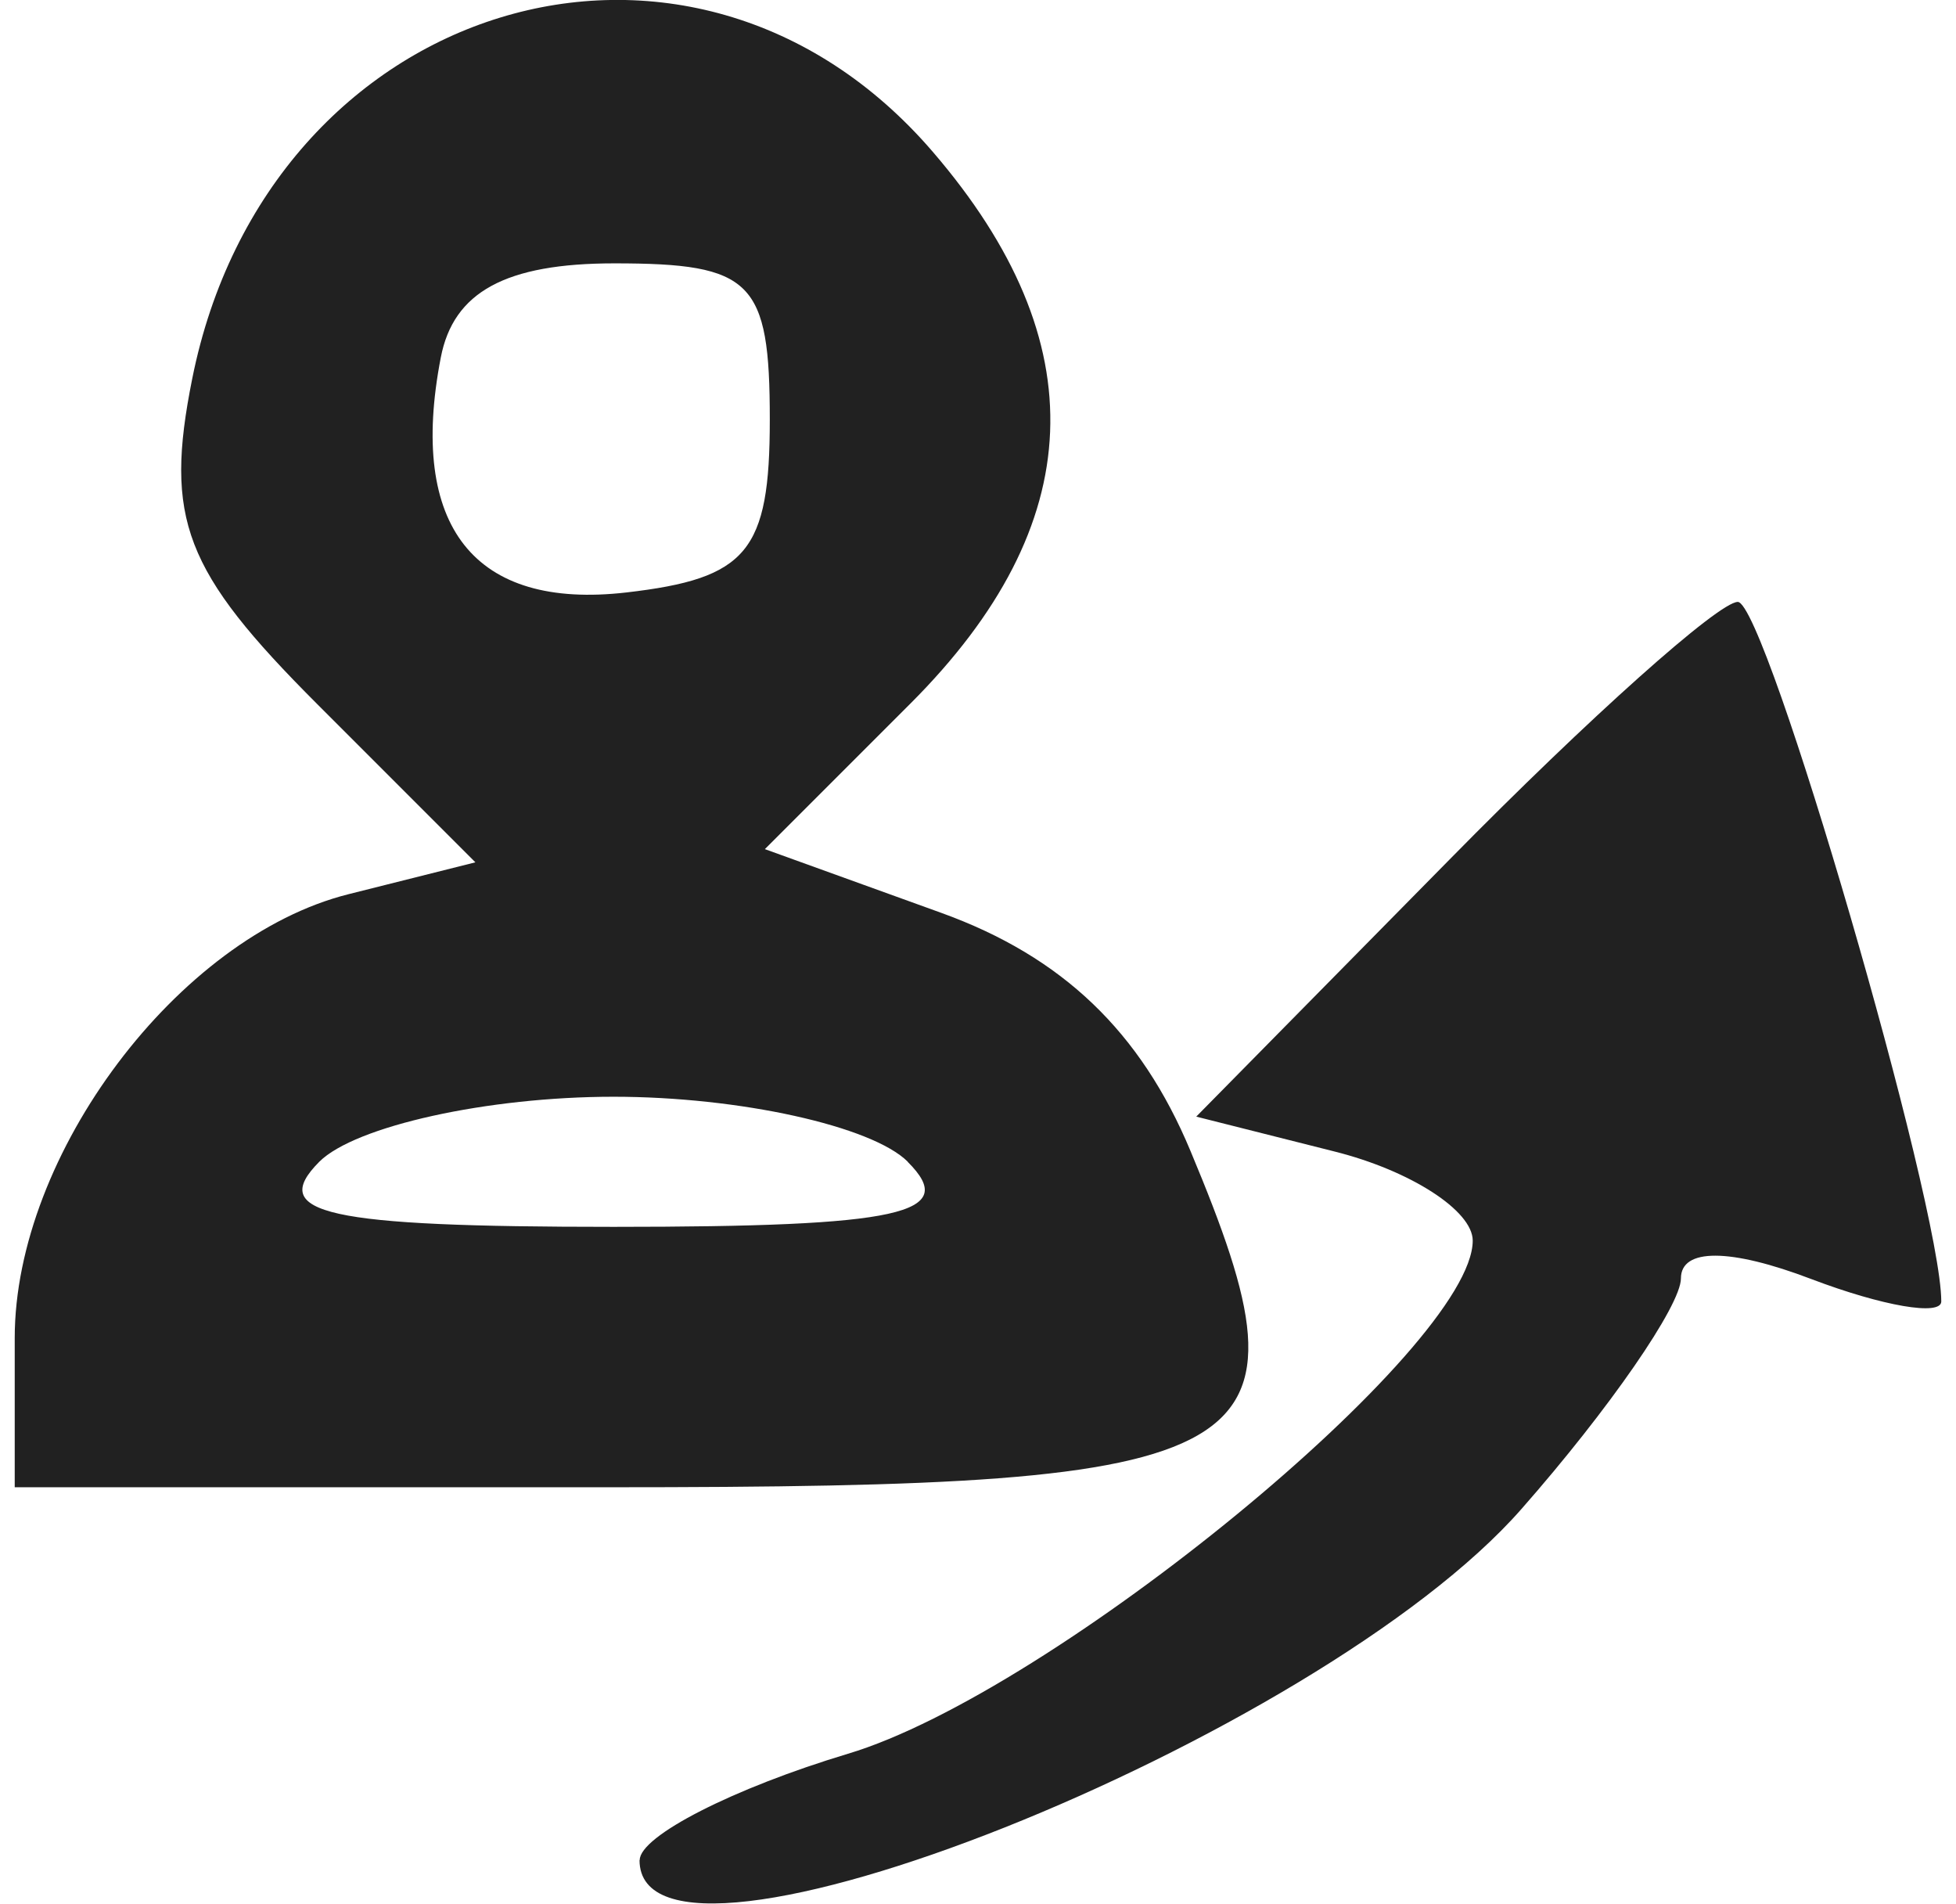
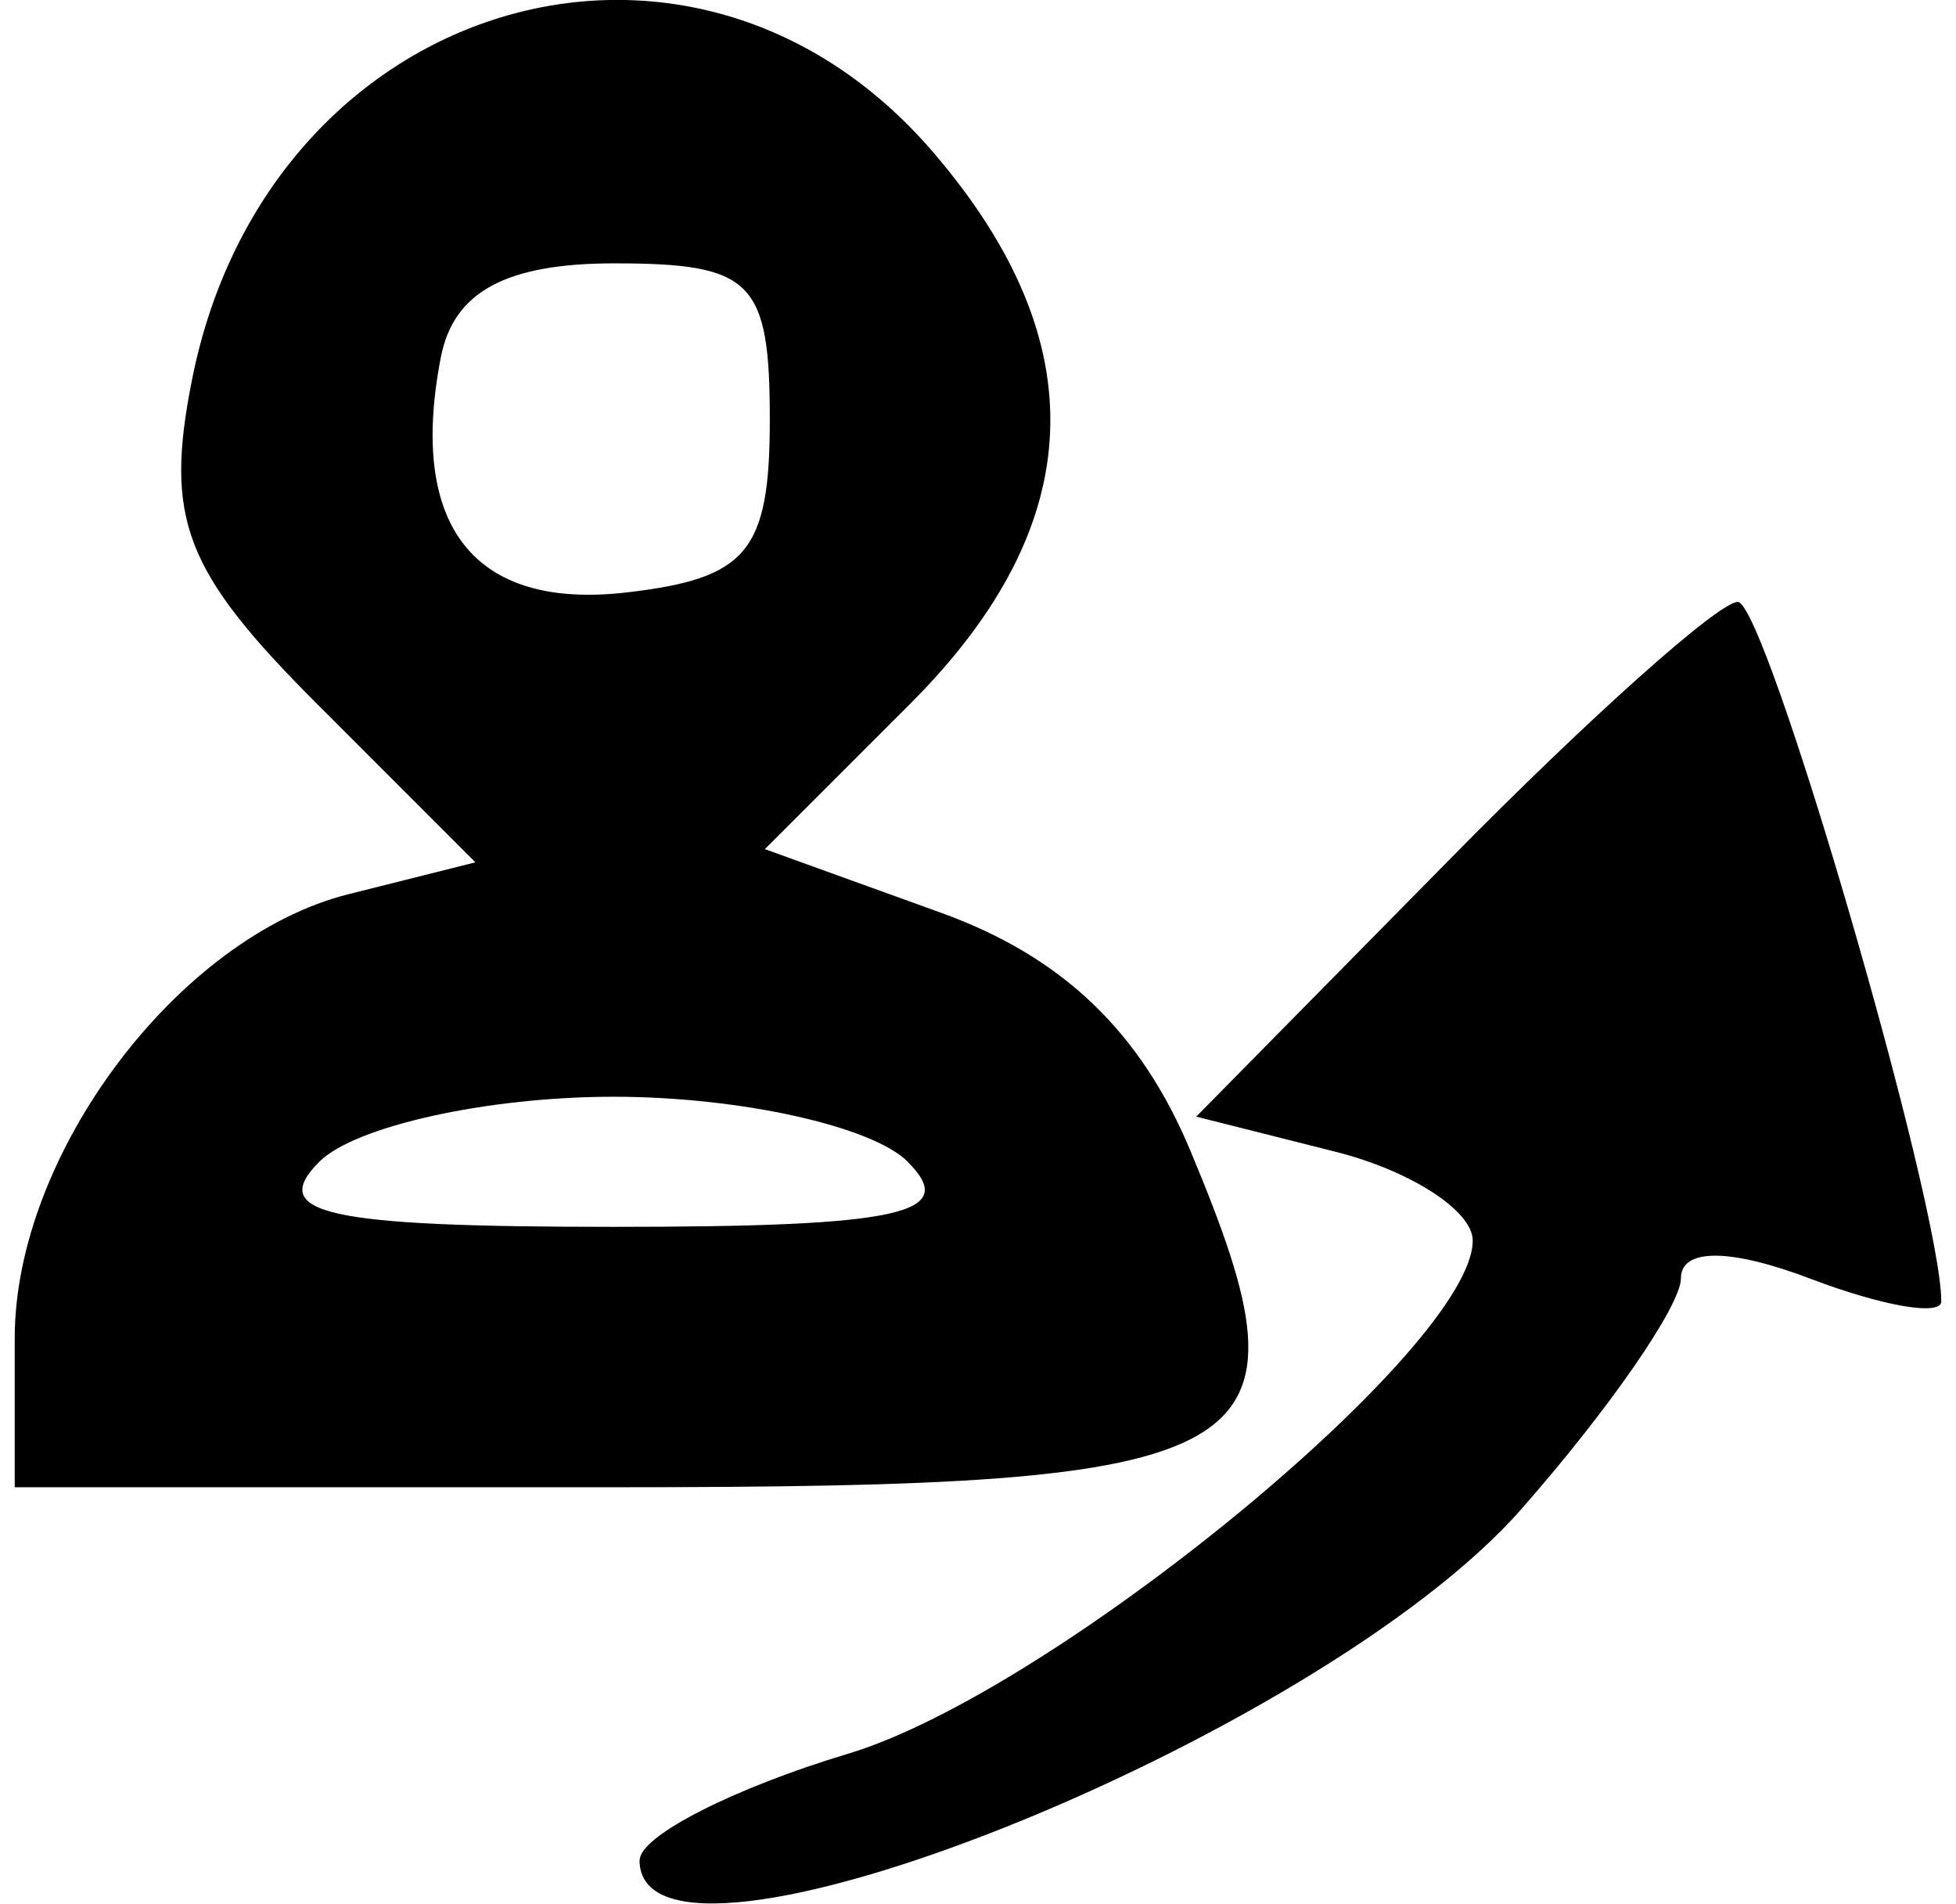
<svg xmlns="http://www.w3.org/2000/svg" width="37" height="36" viewBox="0 0 9.79 9.671">
-   <g fill="#212121" class="nc-icon-wrapper">
-     <g id="layer1" transform="translate(-98.054 -73.404)">
-       <path d="M101.23 82.854c0-.122.476-.365 1.058-.54 1.04-.311 3.175-2.065 3.175-2.607 0-.152-.316-.356-.703-.453l-.702-.177 1.288-1.307c.708-.72 1.367-1.308 1.464-1.308.143 0 1.034 3.062 1.034 3.554 0 .075-.298.024-.661-.114-.412-.157-.662-.158-.662-.003 0 .137-.364.664-.81 1.171-1.03 1.174-4.482 2.548-4.482 1.784zm-3.176-2.652c0-.933.831-2.038 1.696-2.255l.645-.162-.804-.804c-.676-.676-.778-.94-.635-1.653.385-1.925 2.533-2.583 3.763-1.153.833.968.795 1.895-.113 2.803l-.74.74.897.324c.614.222 1.013.603 1.266 1.21.658 1.574.425 1.708-2.96 1.708h-3.015zm4.538-.896c-.182-.181-.855-.33-1.495-.33-.64 0-1.313.149-1.495.33-.264.265.035.331 1.495.331 1.46 0 1.76-.066 1.495-.33zm-.701-3.77c0-.705-.089-.794-.79-.794-.552 0-.818.145-.882.479-.166.858.17 1.282.943 1.193.615-.071.729-.208.729-.878z" id="path5012" fill="#212121" stroke-width=".265" />
-     </g>
-   </g>
+   <path d="M3.176 9.45c0-.122.476-.365 1.058-.54 1.04-.311 3.175-2.065 3.175-2.607 0-.152-.316-.356-.703-.453l-.702-.177 1.288-1.307C8 3.646 8.659 3.058 8.756 3.058c.143 0 1.034 3.062 1.034 3.554 0 .075-.298.024-.661-.114-.412-.157-.662-.158-.662-.003 0 .137-.364.664-.81 1.171-1.03 1.174-4.482 2.548-4.482 1.784zM0 6.798c0-.933.831-2.038 1.696-2.255l.645-.162-.804-.804c-.676-.676-.778-.94-.635-1.653C1.287-.001 3.435-.659 4.665.771c.833.968.795 1.895-.113 2.803l-.74.74.897.324c.614.222 1.013.603 1.266 1.21.658 1.574.425 1.708-2.96 1.708H0zm4.538-.896c-.182-.181-.855-.33-1.495-.33s-1.313.149-1.495.33c-.264.265.035.331 1.495.331s1.76-.066 1.495-.33zm-.701-3.77c0-.705-.089-.794-.79-.794-.552 0-.818.145-.882.479-.166.858.17 1.282.943 1.193.615-.071.729-.208.729-.878" />
</svg>
